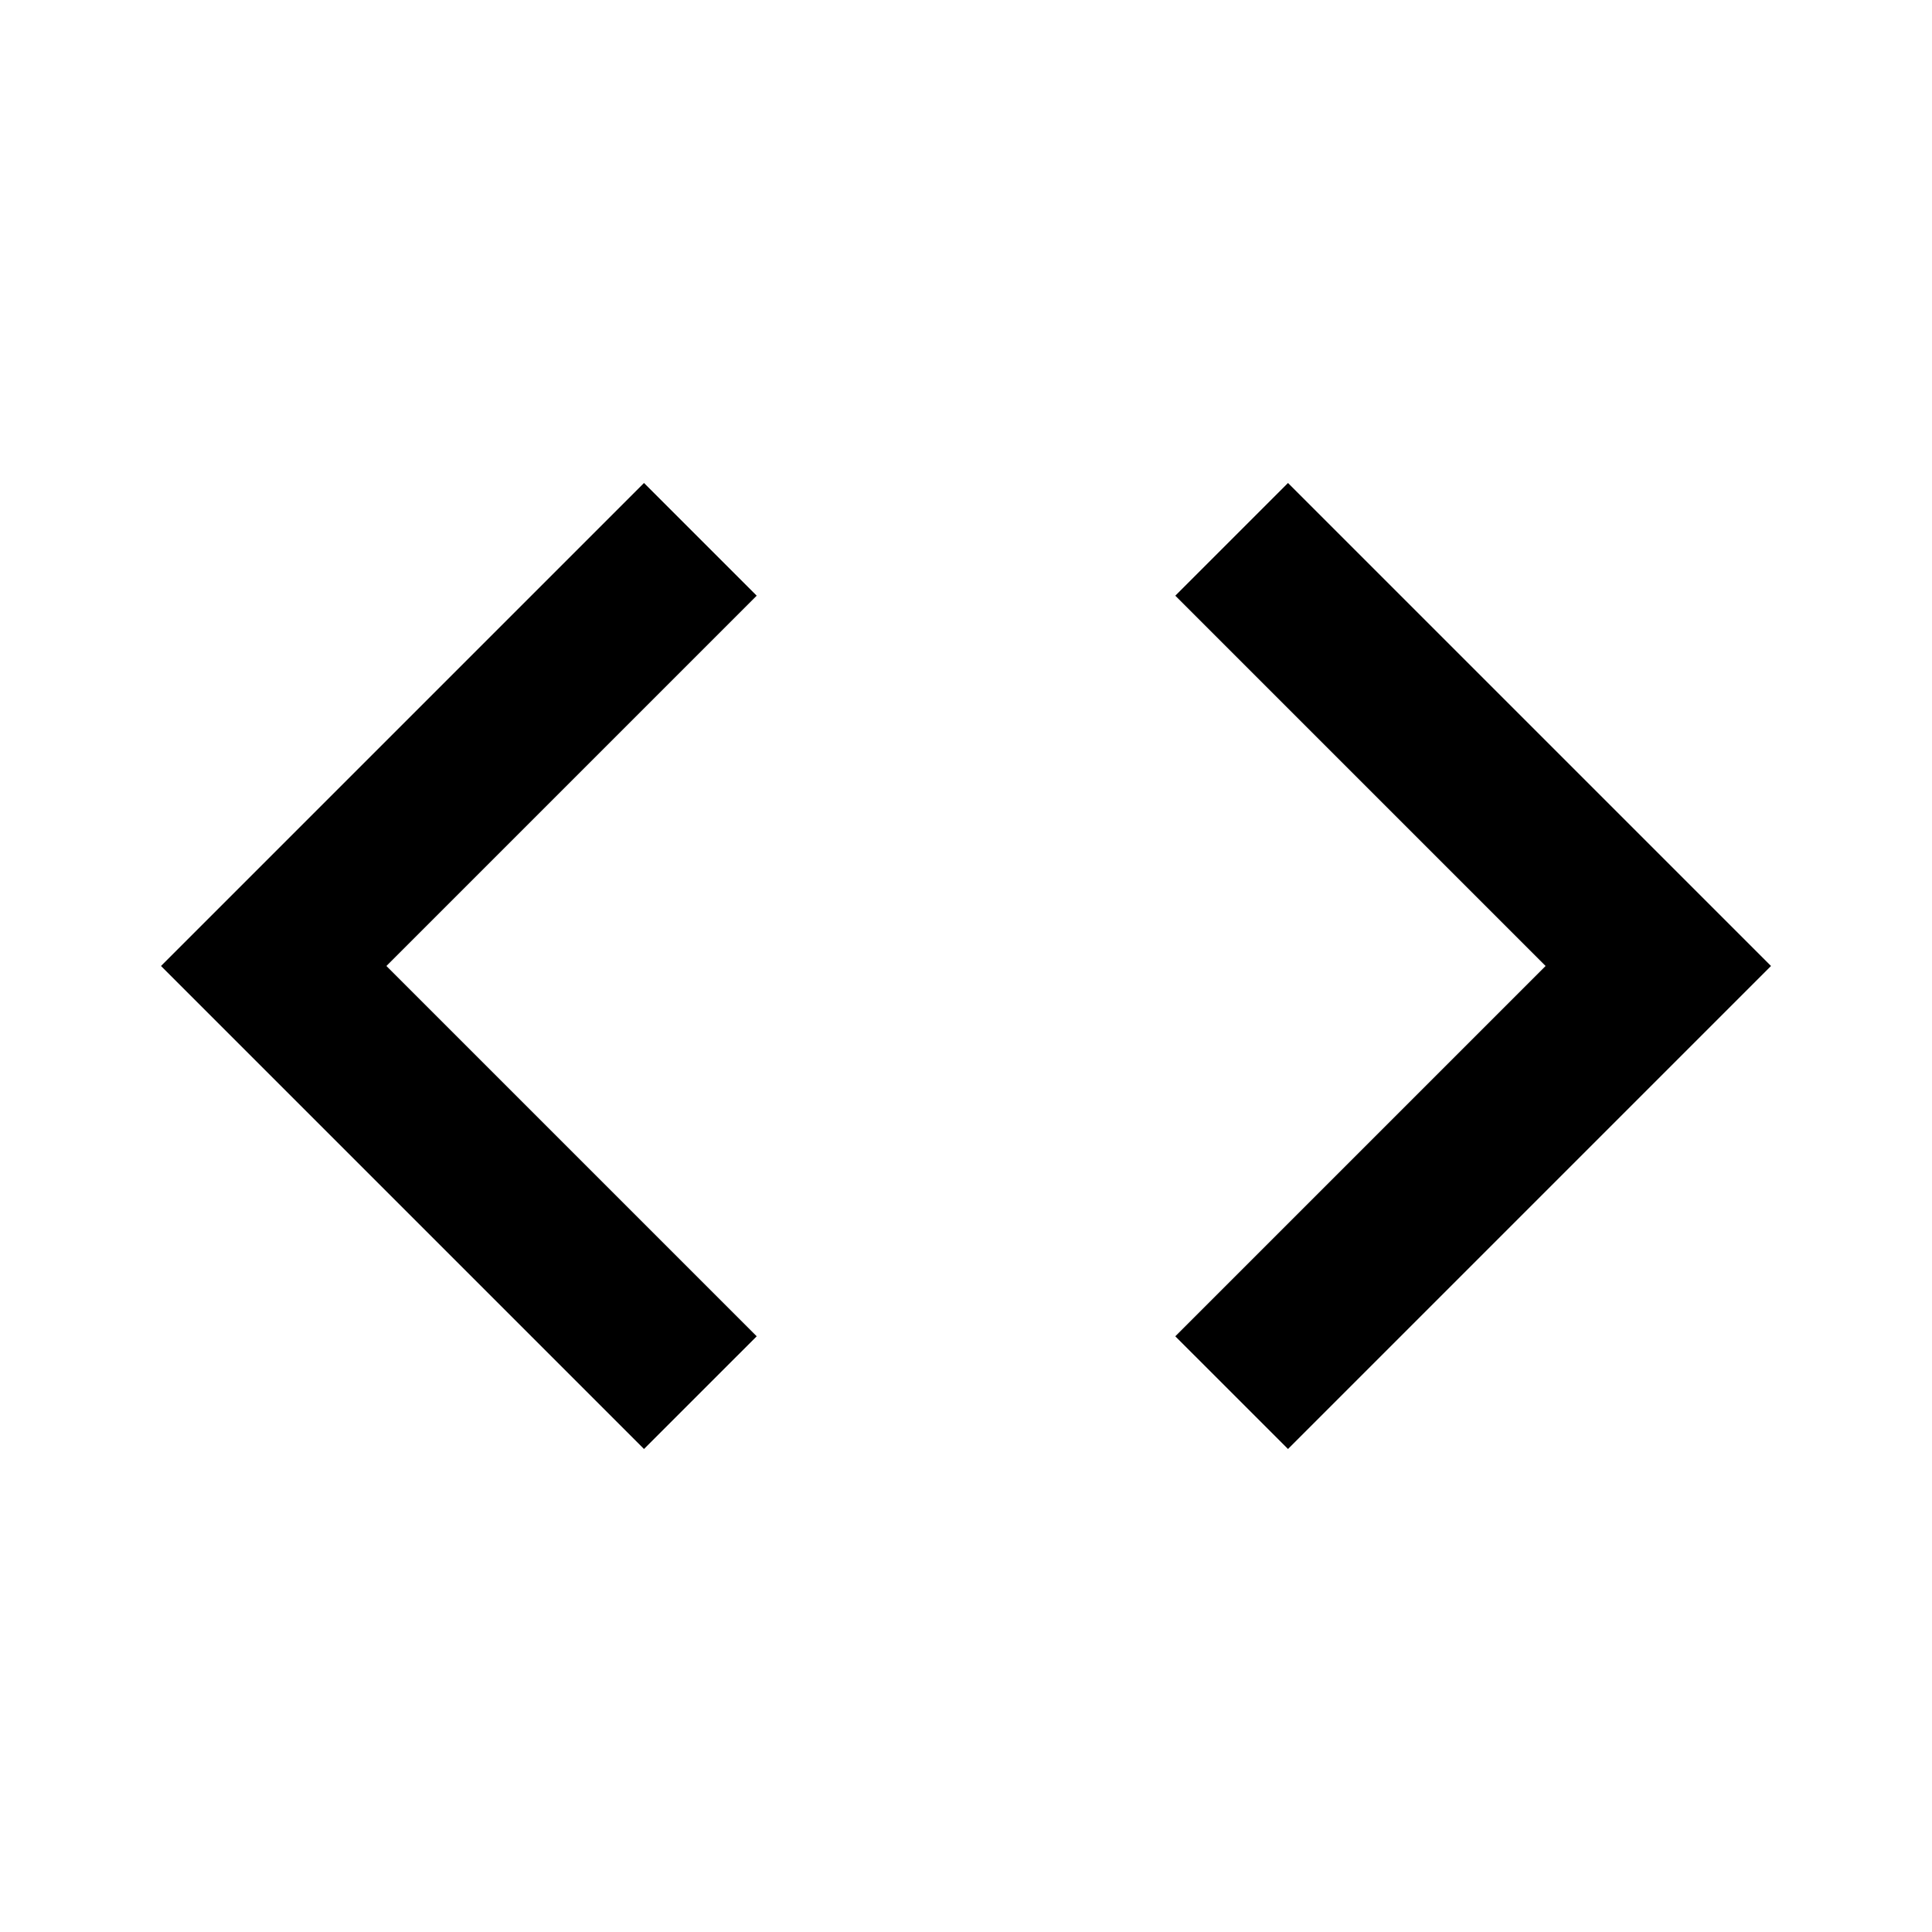
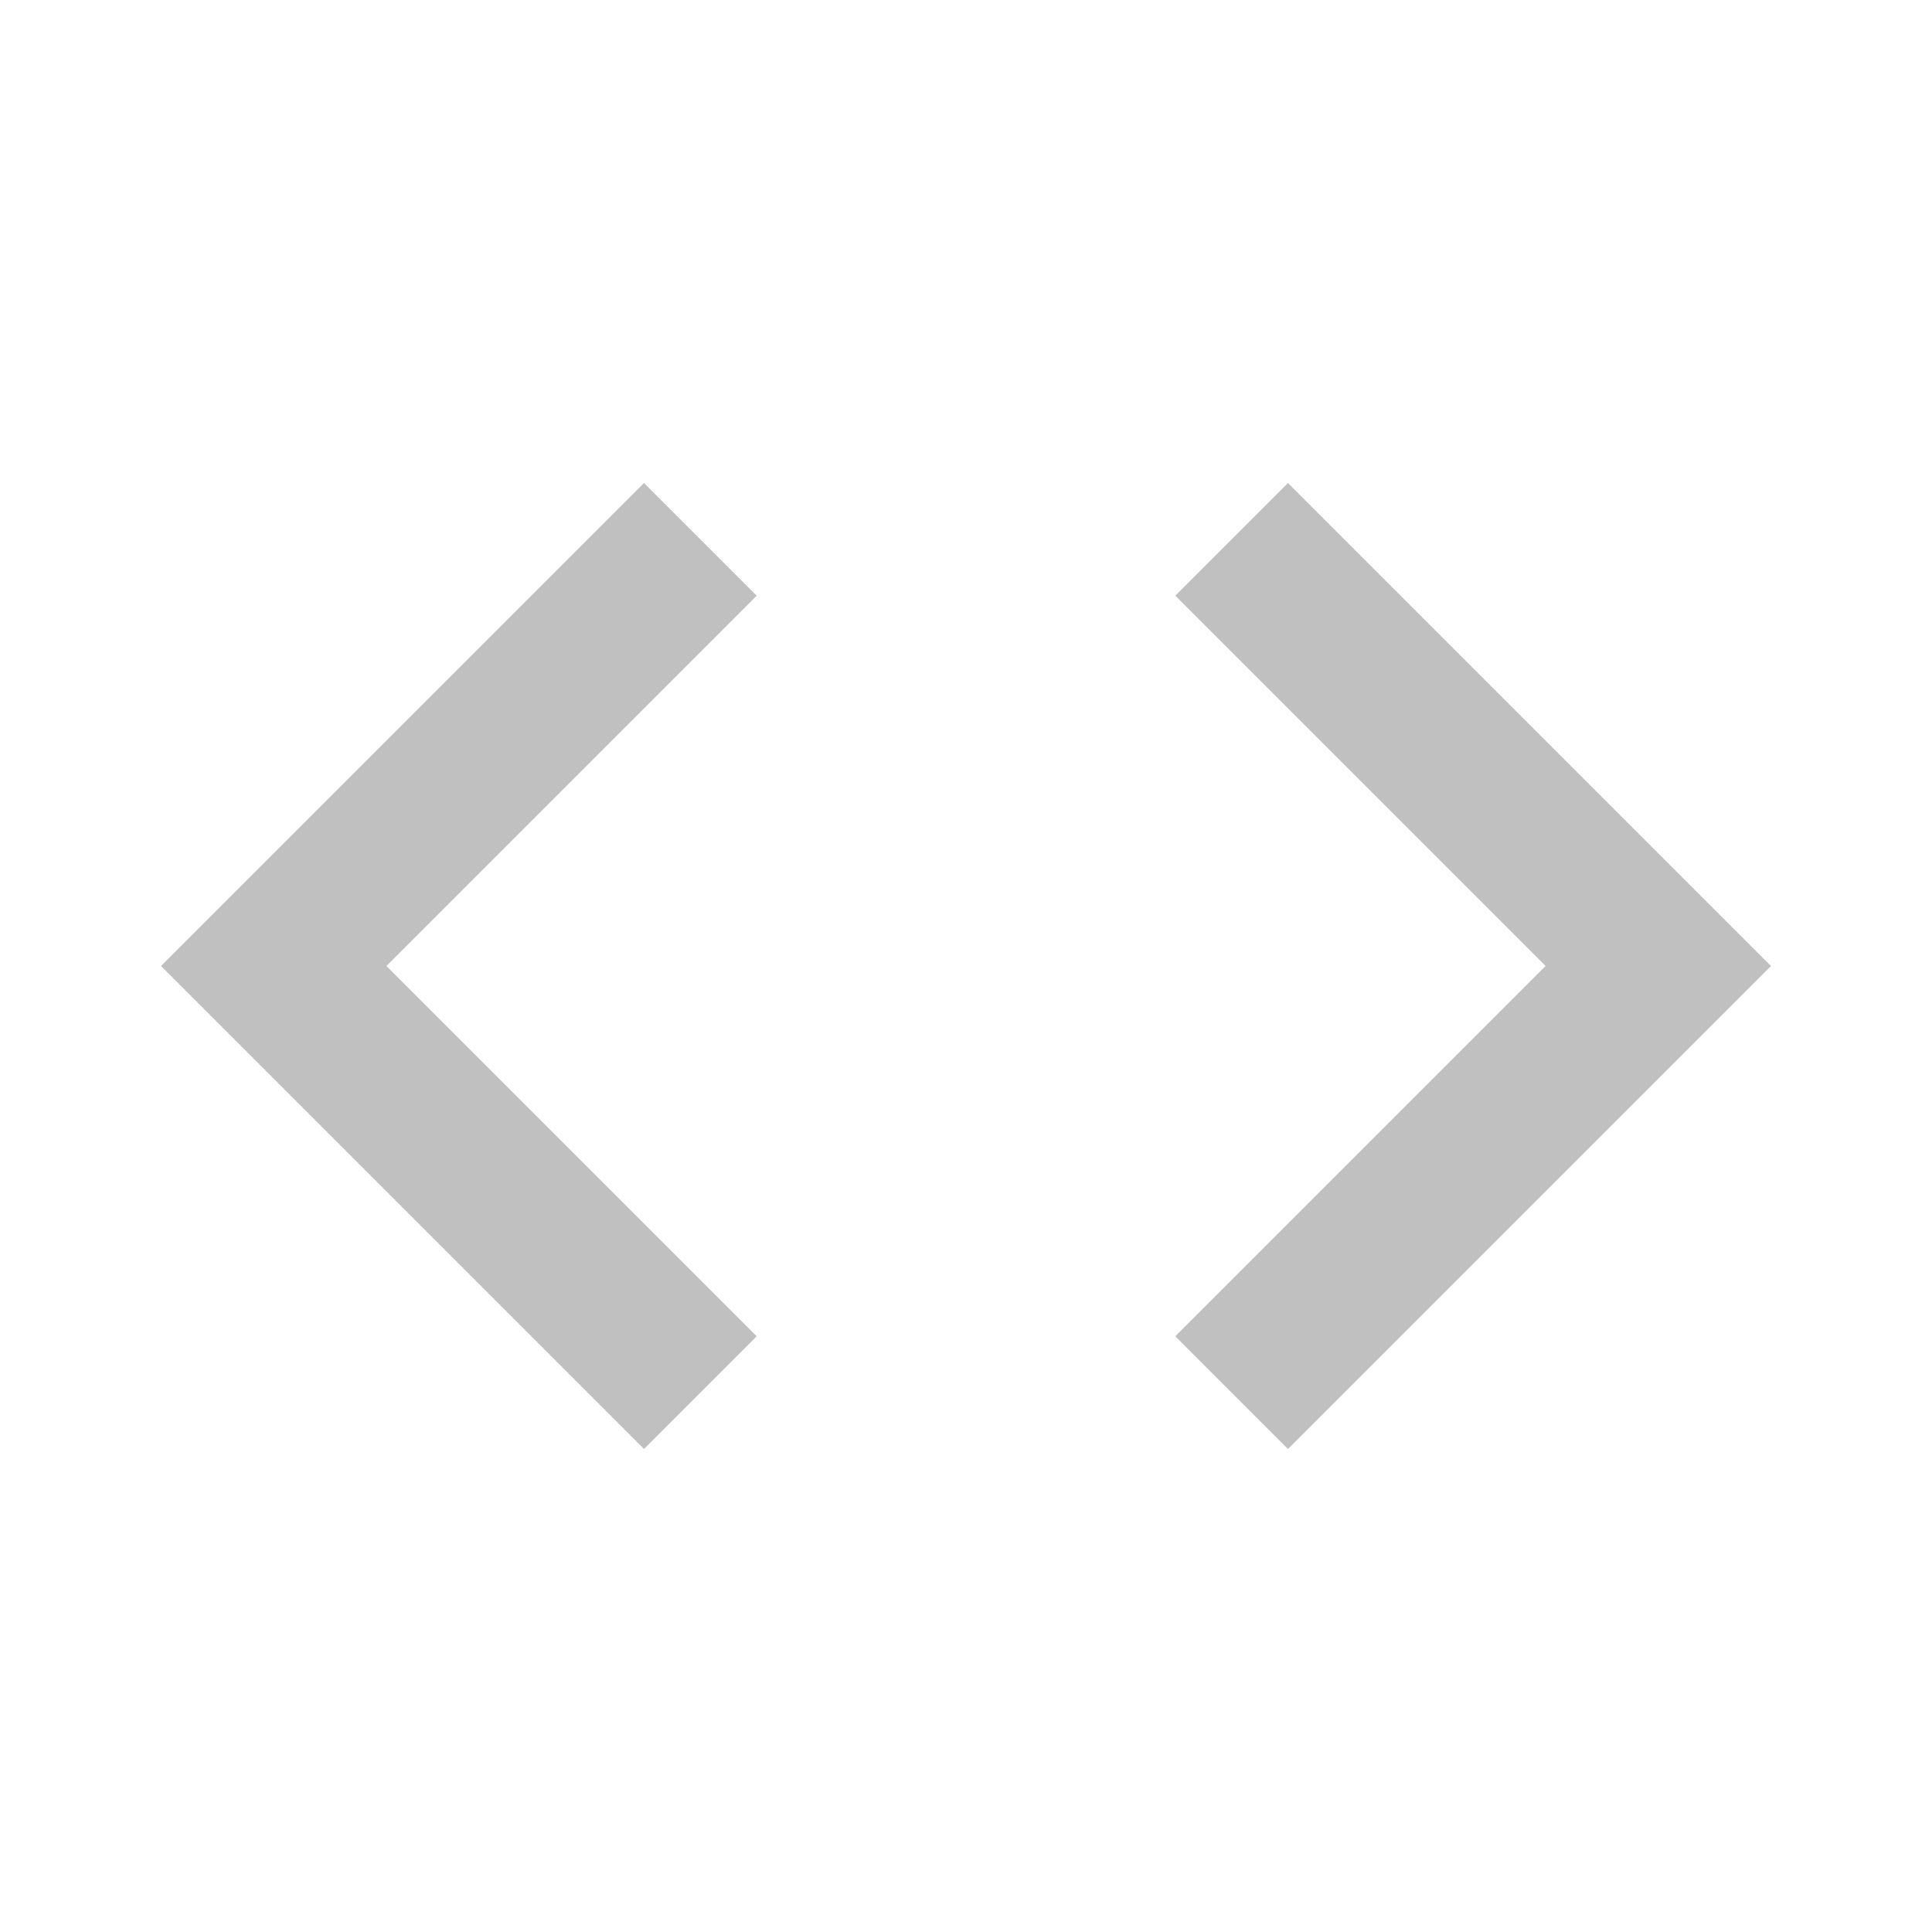
<svg xmlns="http://www.w3.org/2000/svg" viewBox="0 0 24 24" width="24" height="24">
-   <path fill="currentColor" d="M9.4 16.6L4.8 12l4.6-4.6L8 6l-6 6 6 6 1.4-1.4zm5.2 0l4.6-4.6-4.6-4.6L16 6l6 6-6 6-1.4-1.4z" />
+   <path fill="#c0c0c0" d="M9.4 16.6L4.8 12l4.6-4.6L8 6l-6 6 6 6 1.4-1.4zm5.2 0l4.6-4.6-4.6-4.6L16 6l6 6-6 6-1.4-1.4z" />
</svg>
